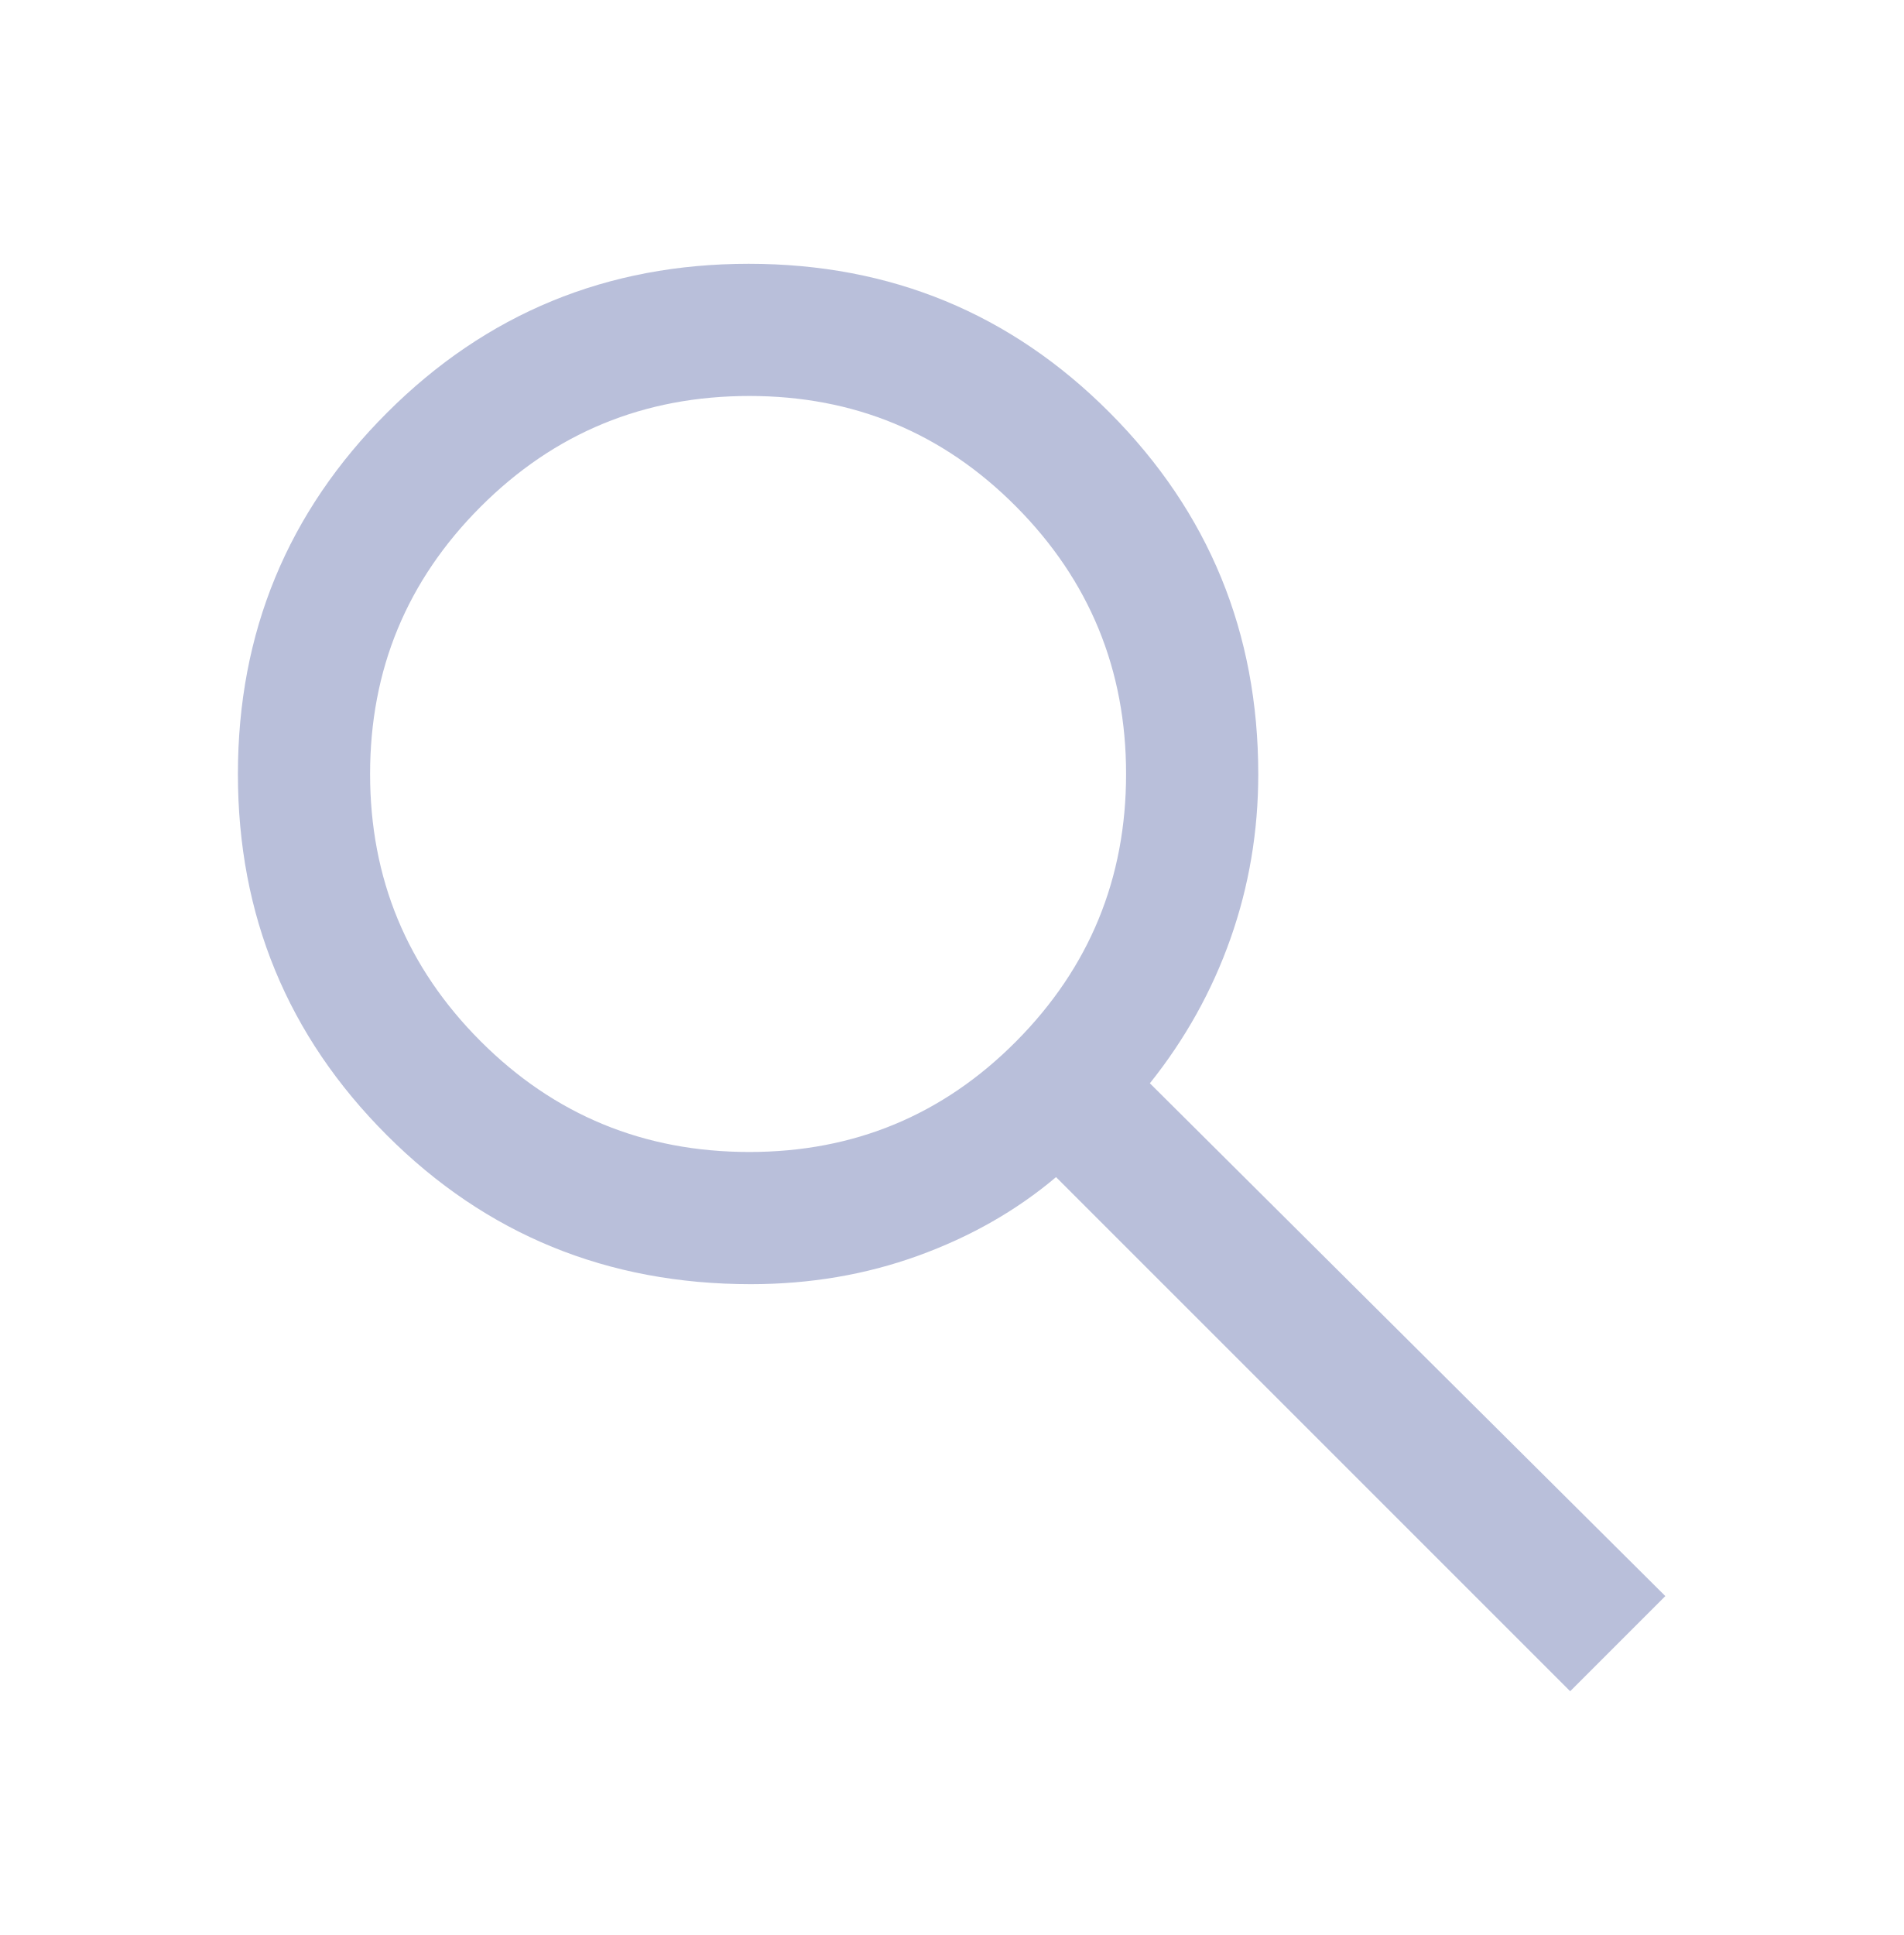
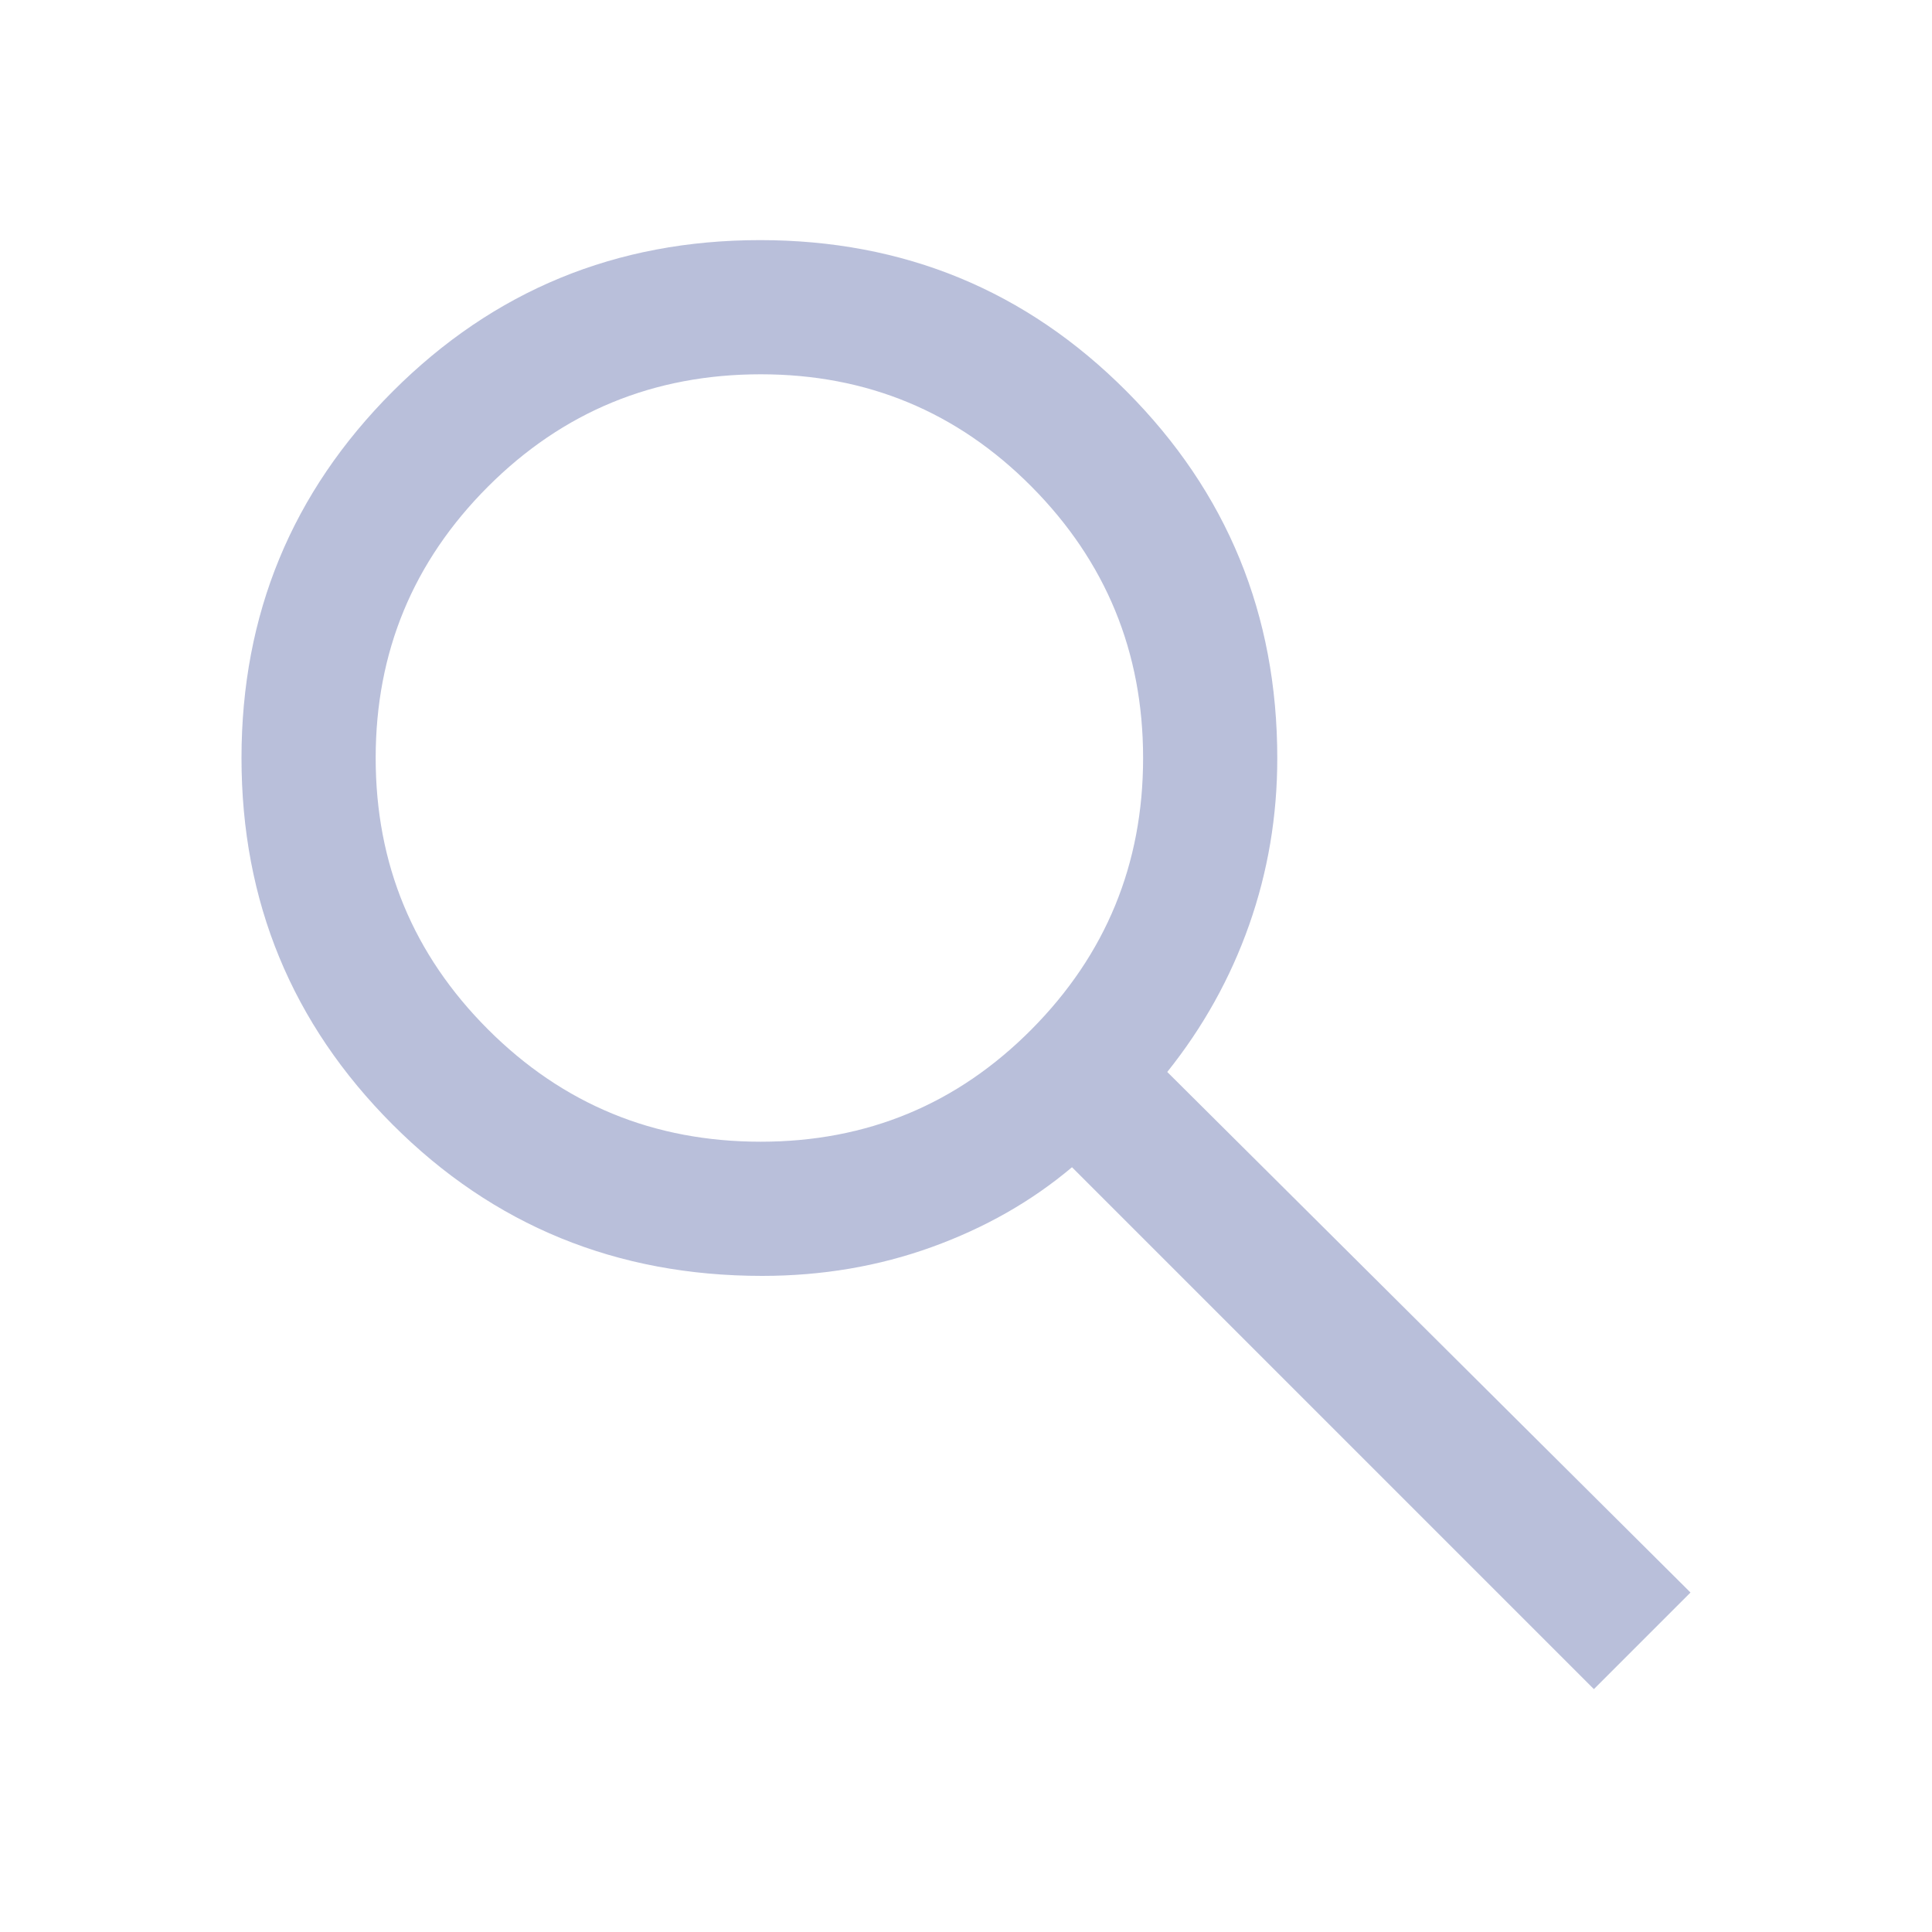
- <svg xmlns="http://www.w3.org/2000/svg" width="60" height="61" viewBox="0 0 60 61" fill="none">
-   <path d="M49.5 53.316L33.292 37.108C32.042 38.164 30.591 38.99 28.939 39.588C27.288 40.185 25.53 40.483 23.667 40.483C19.148 40.483 15.324 38.917 12.194 35.785C9.065 32.654 7.5 28.858 7.5 24.4C7.5 19.942 9.066 16.147 12.198 13.014C15.33 9.882 19.132 8.316 23.604 8.316C28.076 8.316 31.872 9.882 34.989 13.014C38.108 16.147 39.667 19.944 39.667 24.406C39.667 26.208 39.375 27.935 38.792 29.588C38.209 31.24 37.361 32.761 36.25 34.15L52.5 50.316L49.5 53.316ZM23.625 36.316C26.924 36.316 29.727 35.153 32.036 32.827C34.345 30.501 35.5 27.692 35.5 24.4C35.5 21.108 34.345 18.299 32.036 15.973C29.727 13.646 26.924 12.483 23.625 12.483C20.303 12.483 17.48 13.646 15.154 15.973C12.829 18.299 11.667 21.108 11.667 24.4C11.667 27.692 12.829 30.501 15.154 32.827C17.48 35.153 20.303 36.316 23.625 36.316Z" fill="#384994" fill-opacity="0.35" />
+ <svg xmlns="http://www.w3.org/2000/svg" width="60" height="60" viewBox="0 0 60 60" fill="none">
+   <path d="M49.5 52.457L33.292 36.249C32.042 37.304 30.591 38.131 28.939 38.728C27.288 39.325 25.53 39.624 23.667 39.624C19.148 39.624 15.324 38.058 12.194 34.926C9.065 31.794 7.5 27.999 7.5 23.541C7.5 19.082 9.066 15.287 12.198 12.155C15.33 9.023 19.132 7.457 23.604 7.457C28.076 7.457 31.872 9.023 34.989 12.155C38.108 15.287 39.667 19.084 39.667 23.547C39.667 25.348 39.375 27.075 38.792 28.728C38.209 30.381 37.361 31.902 36.25 33.291L52.5 49.457L49.5 52.457ZM23.625 35.457C26.924 35.457 29.727 34.294 32.036 31.968C34.345 29.641 35.5 26.832 35.5 23.541C35.5 20.249 34.345 17.44 32.036 15.113C29.727 12.787 26.924 11.624 23.625 11.624C20.303 11.624 17.48 12.787 15.154 15.113C12.829 17.44 11.667 20.249 11.667 23.541C11.667 26.832 12.829 29.641 15.154 31.968C17.48 34.294 20.303 35.457 23.625 35.457Z" fill="#384994" fill-opacity="0.35" />
</svg>
